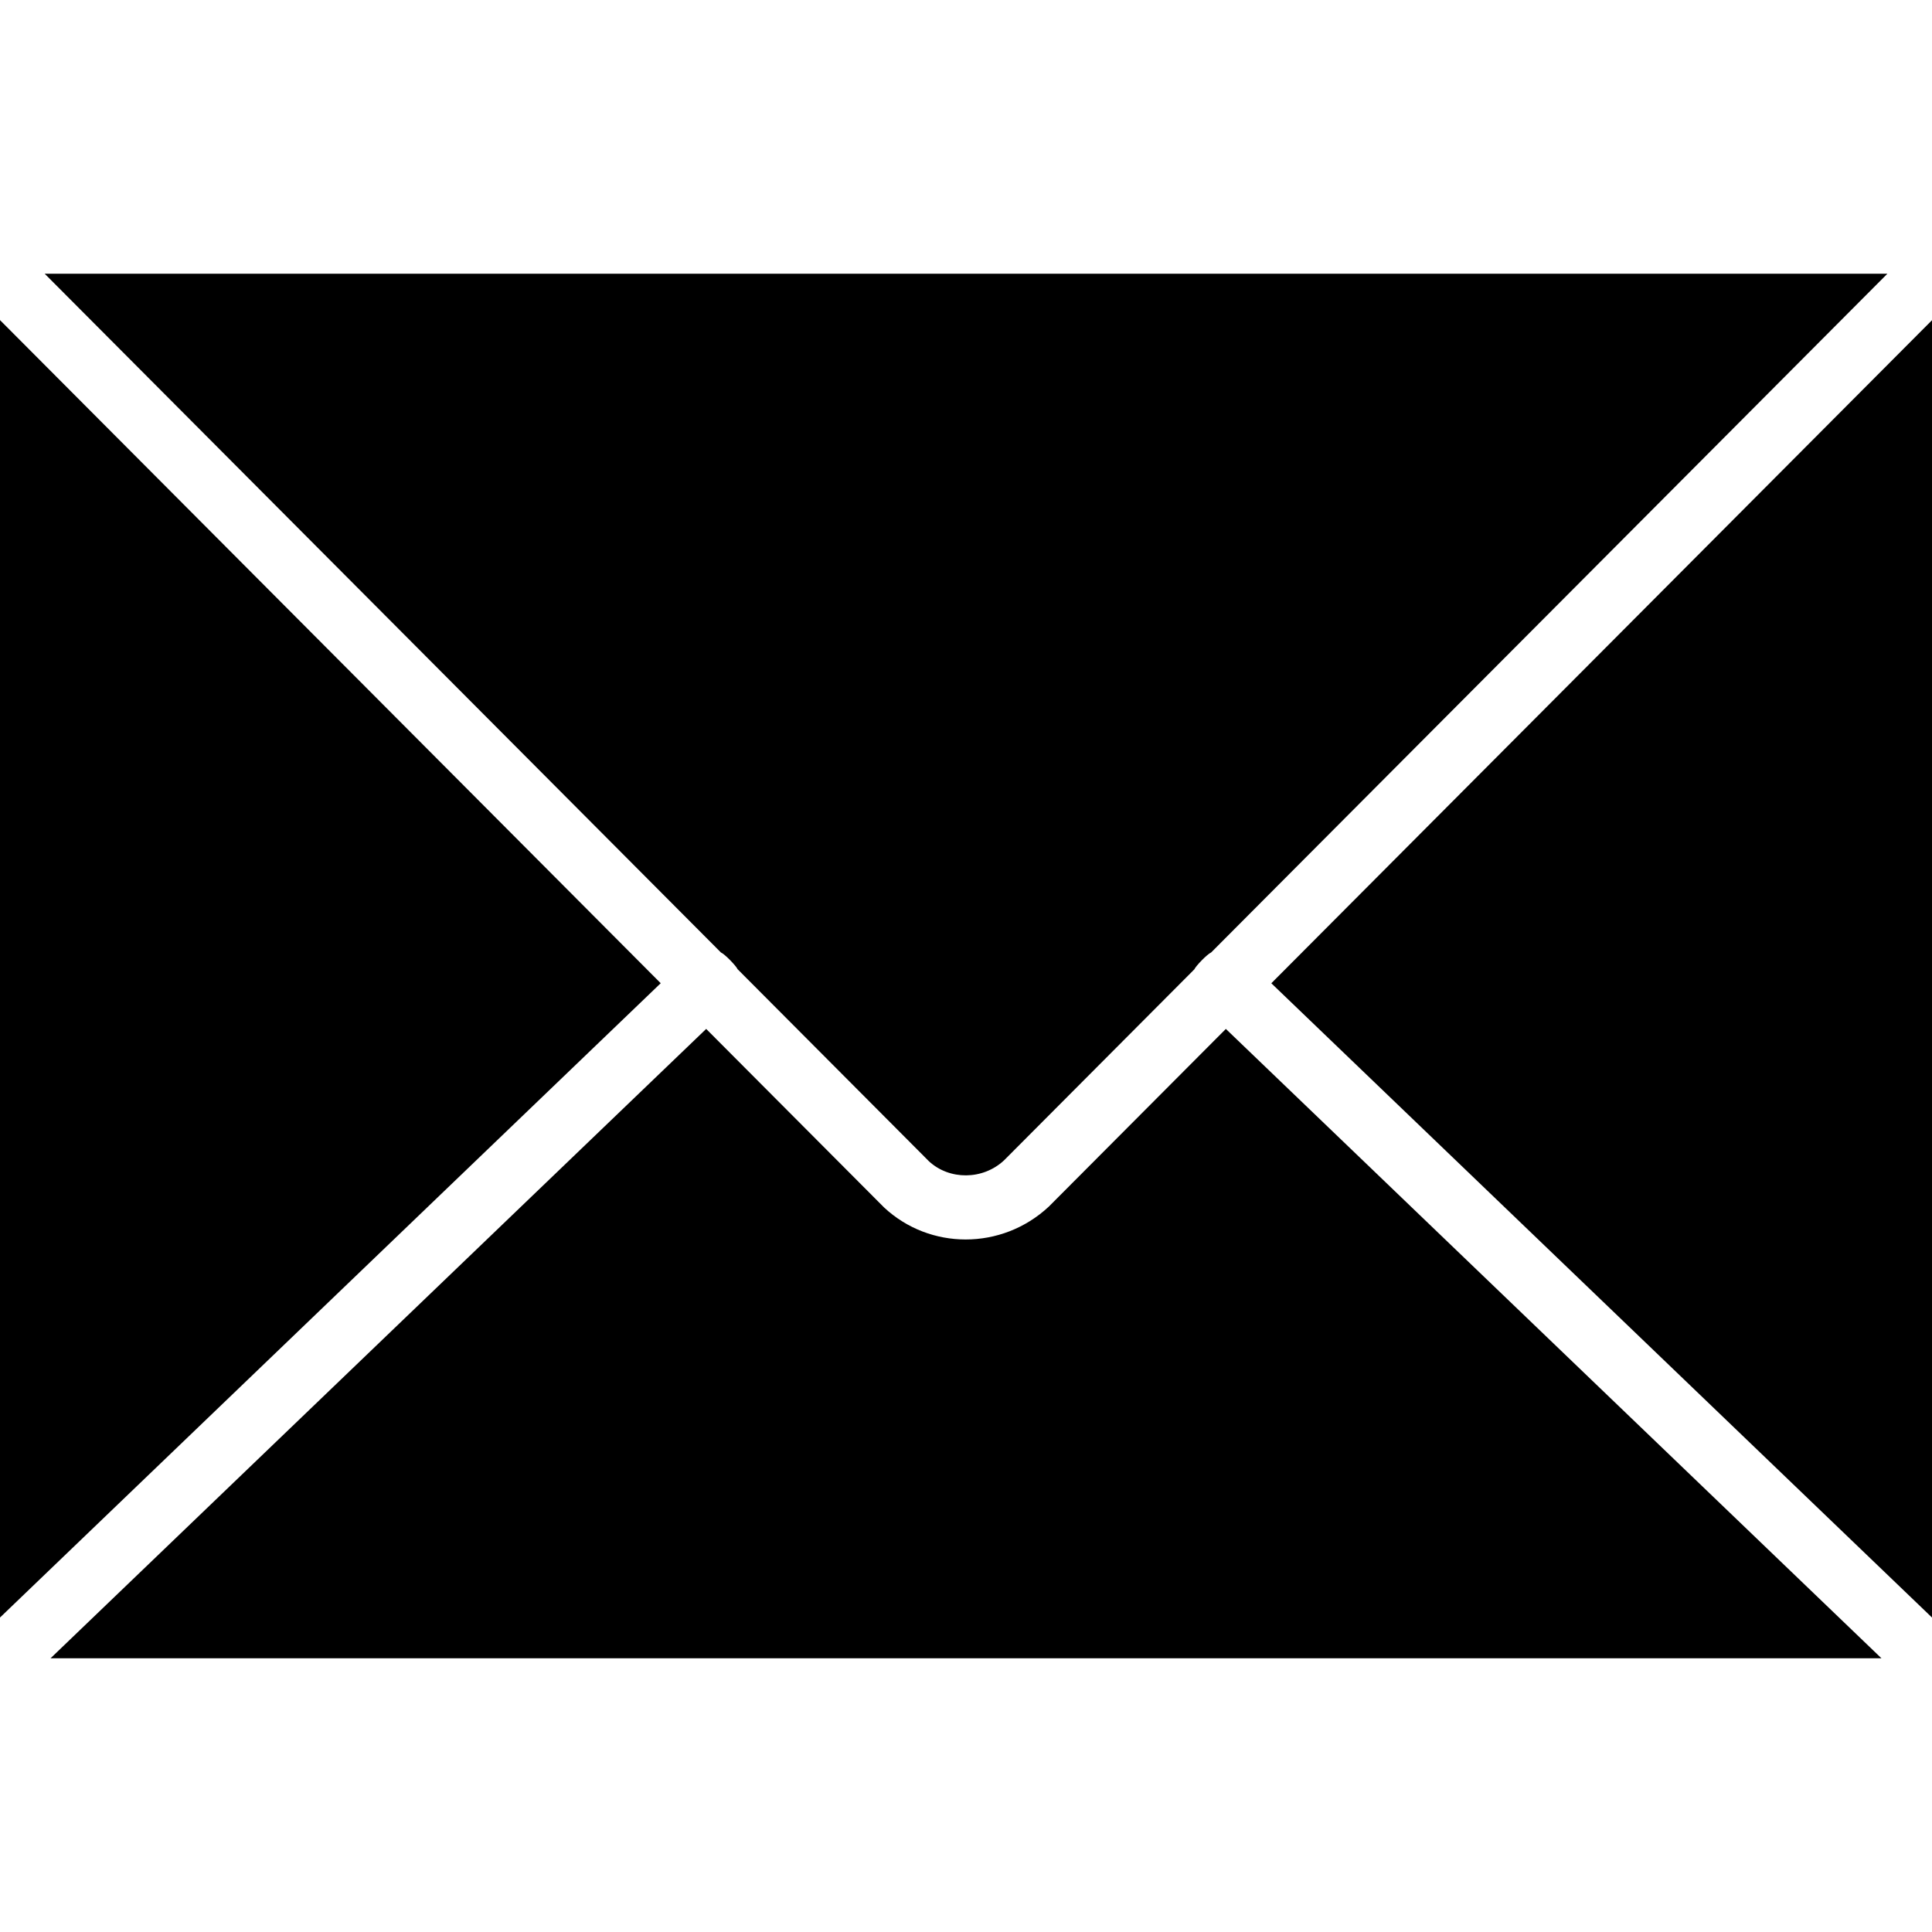
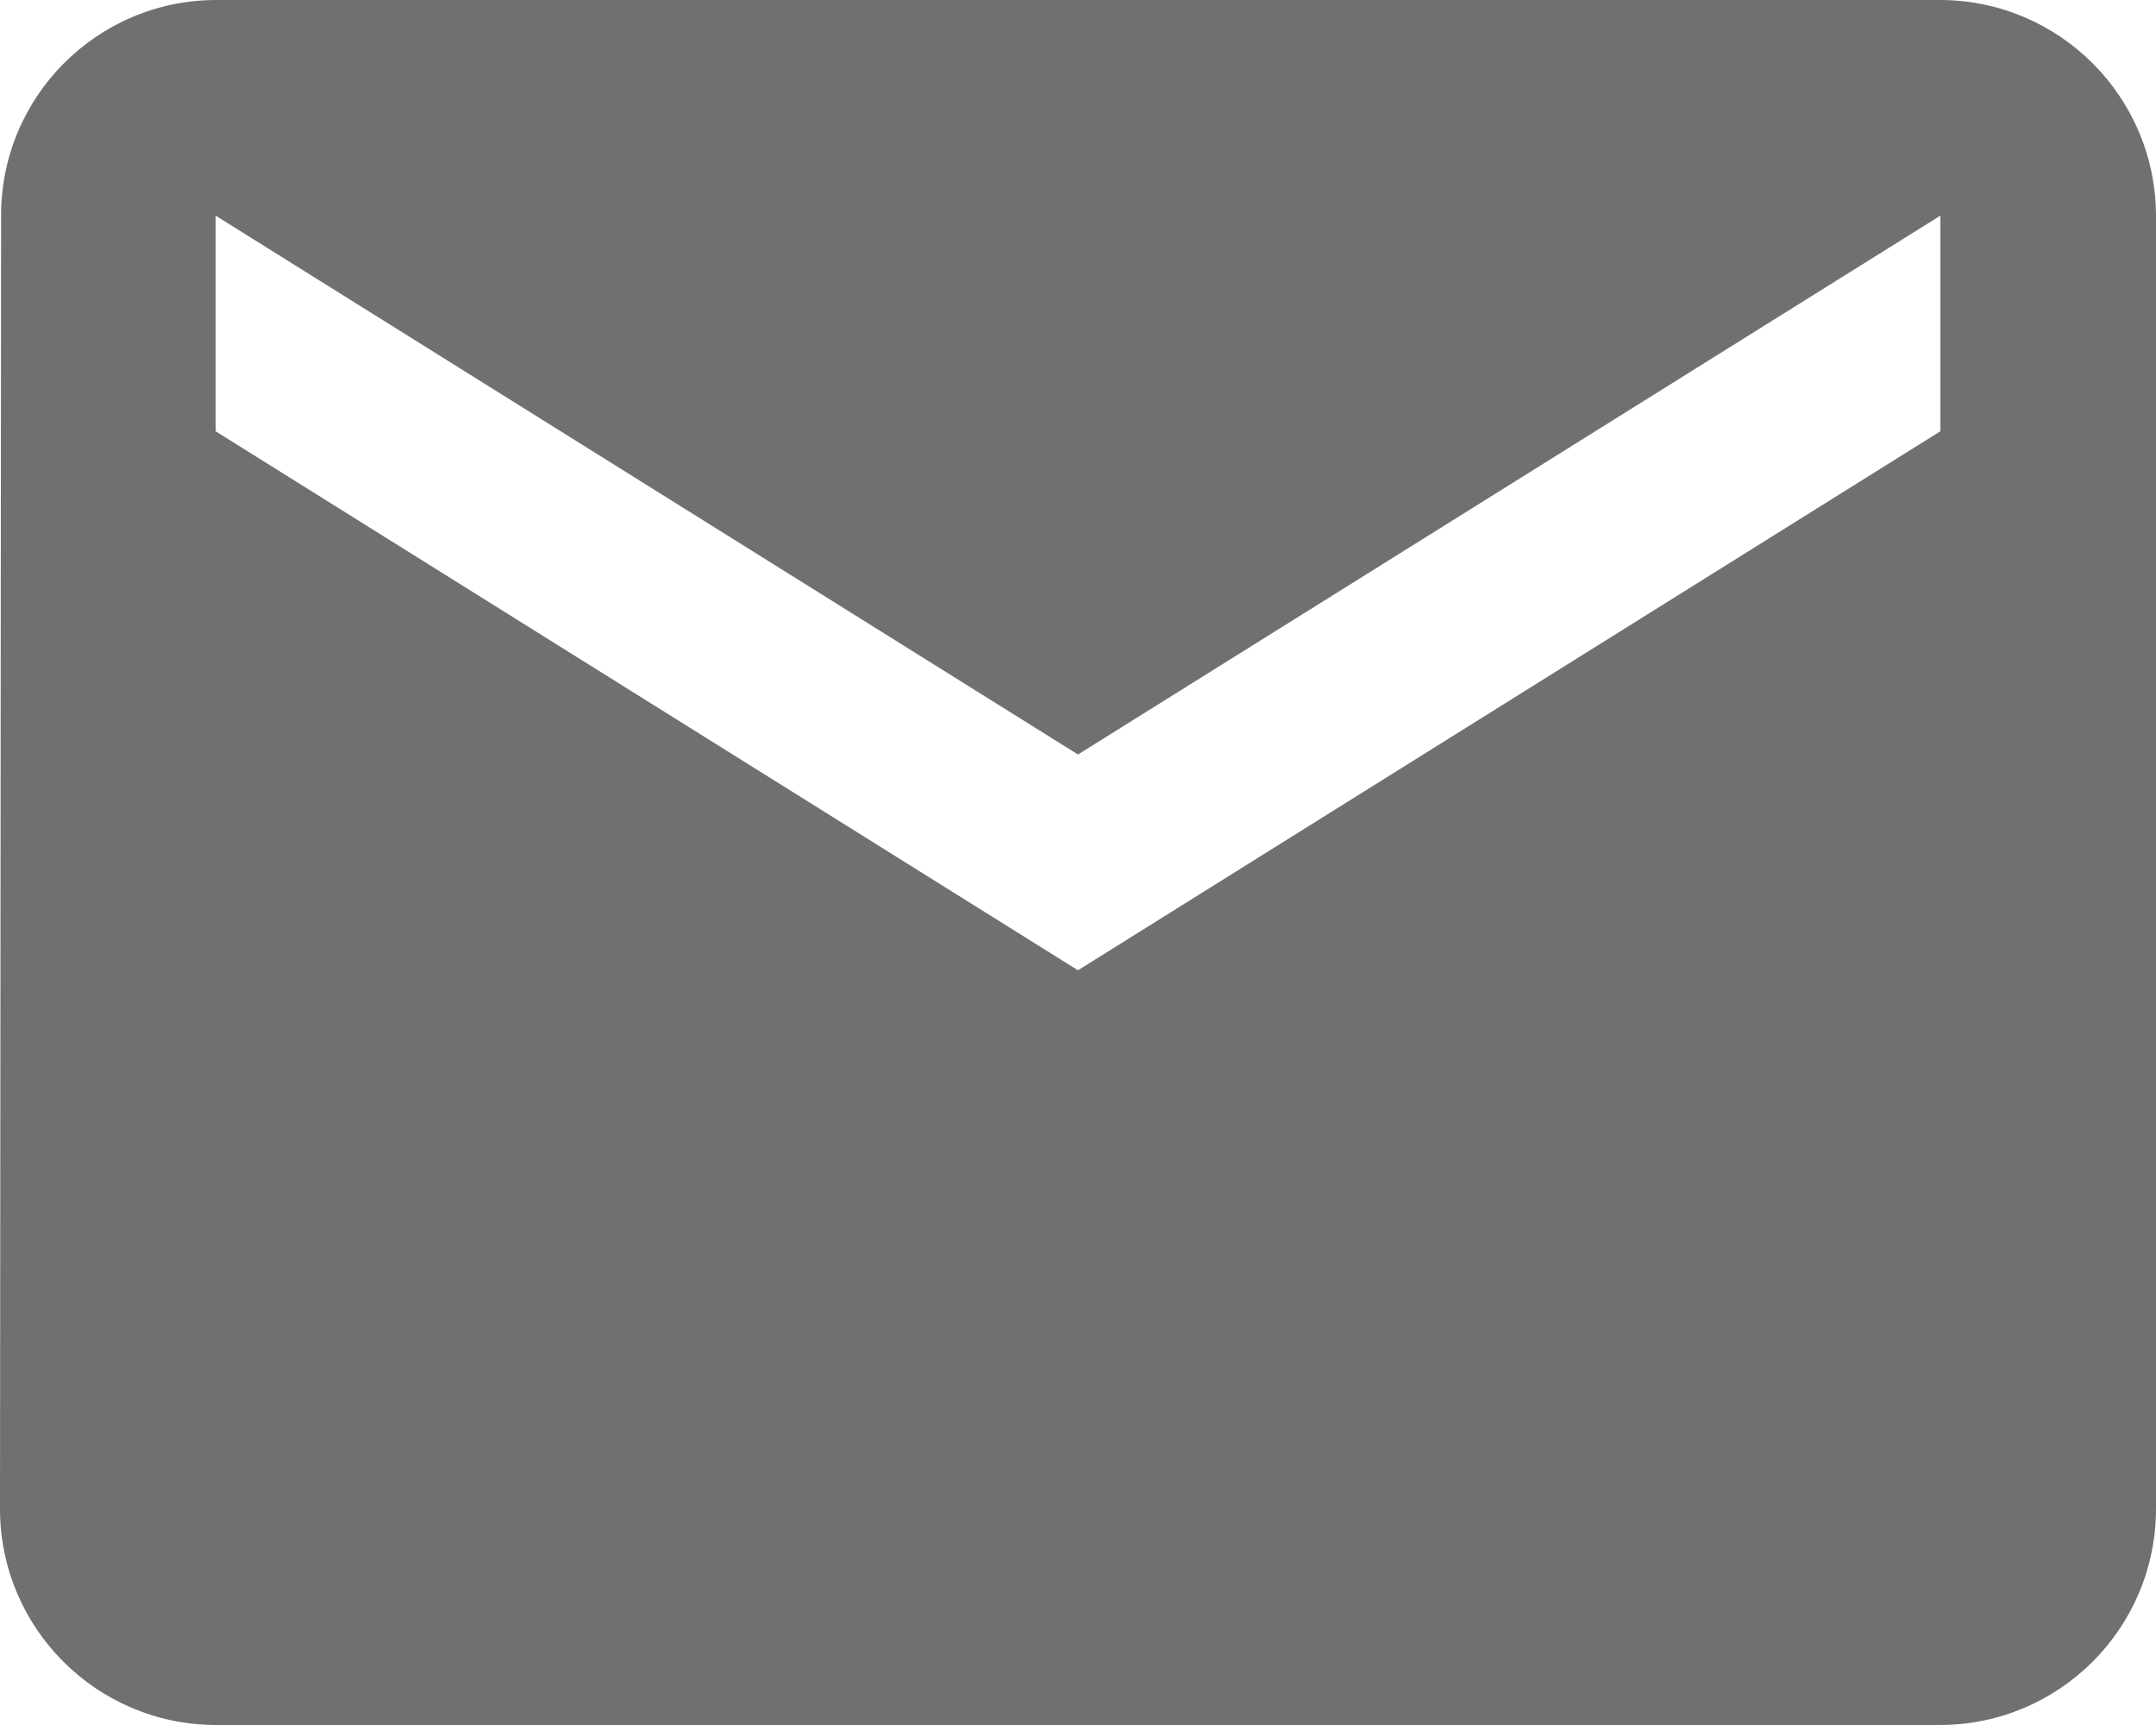
- <svg xmlns="http://www.w3.org/2000/svg" version="1.1" id="Capa_1" x="0px" y="0px" viewBox="0 0 60 60" style="enable-background:new #707070;" xml:space="preserve">
-   <g>
-     <polygon points="60,50.234 60,9.944 39.482,30.536  " />
-     <polygon points="0,9.941 0,50.234 20.519,30.535  " />
-     <path d="M1.387,8.5l21.002,21.08c0.121,0.051,0.471,0.415,0.517,0.519l5.941,5.963c0.635,0.591,1.672,0.59,2.333-0.025l5.911-5.933   c0.046-0.105,0.4-0.473,0.522-0.524L58.615,8.5H1.387z" />
-     <path d="M38.07,31.954l-5.5,5.52c-0.73,0.68-1.657,1.019-2.58,1.019c-0.914,0-1.823-0.332-2.533-0.993l-5.526-5.546L1.569,51.5   h56.862L38.07,31.954z" />
-   </g>
-   <g>
- </g>
-   <g>
- </g>
-   <g>
- </g>
-   <g>
- </g>
-   <g>
- </g>
-   <g>
- </g>
-   <g>
- </g>
-   <g>
- </g>
-   <g>
- </g>
-   <g>
- </g>
-   <g>
- </g>
-   <g>
- </g>
-   <g>
- </g>
-   <g>
- </g>
-   <g>
- </g>
+ <svg xmlns="http://www.w3.org/2000/svg" width="41.439" height="33.151" viewBox="0 0 41.439 33.151">
+   <path id="Icon_material-email" data-name="Icon material-email" d="M37.295,0H4.144A4.138,4.138,0,0,0,.021,4.144L0,29.007a4.156,4.156,0,0,0,4.144,4.144H37.295a4.156,4.156,0,0,0,4.144-4.144V4.144A4.156,4.156,0,0,0,37.295,0Zm0,8.288L20.719,18.647,4.144,8.288V4.144L20.719,14.5,37.295,4.144Z" fill="#707070" />
</svg>
